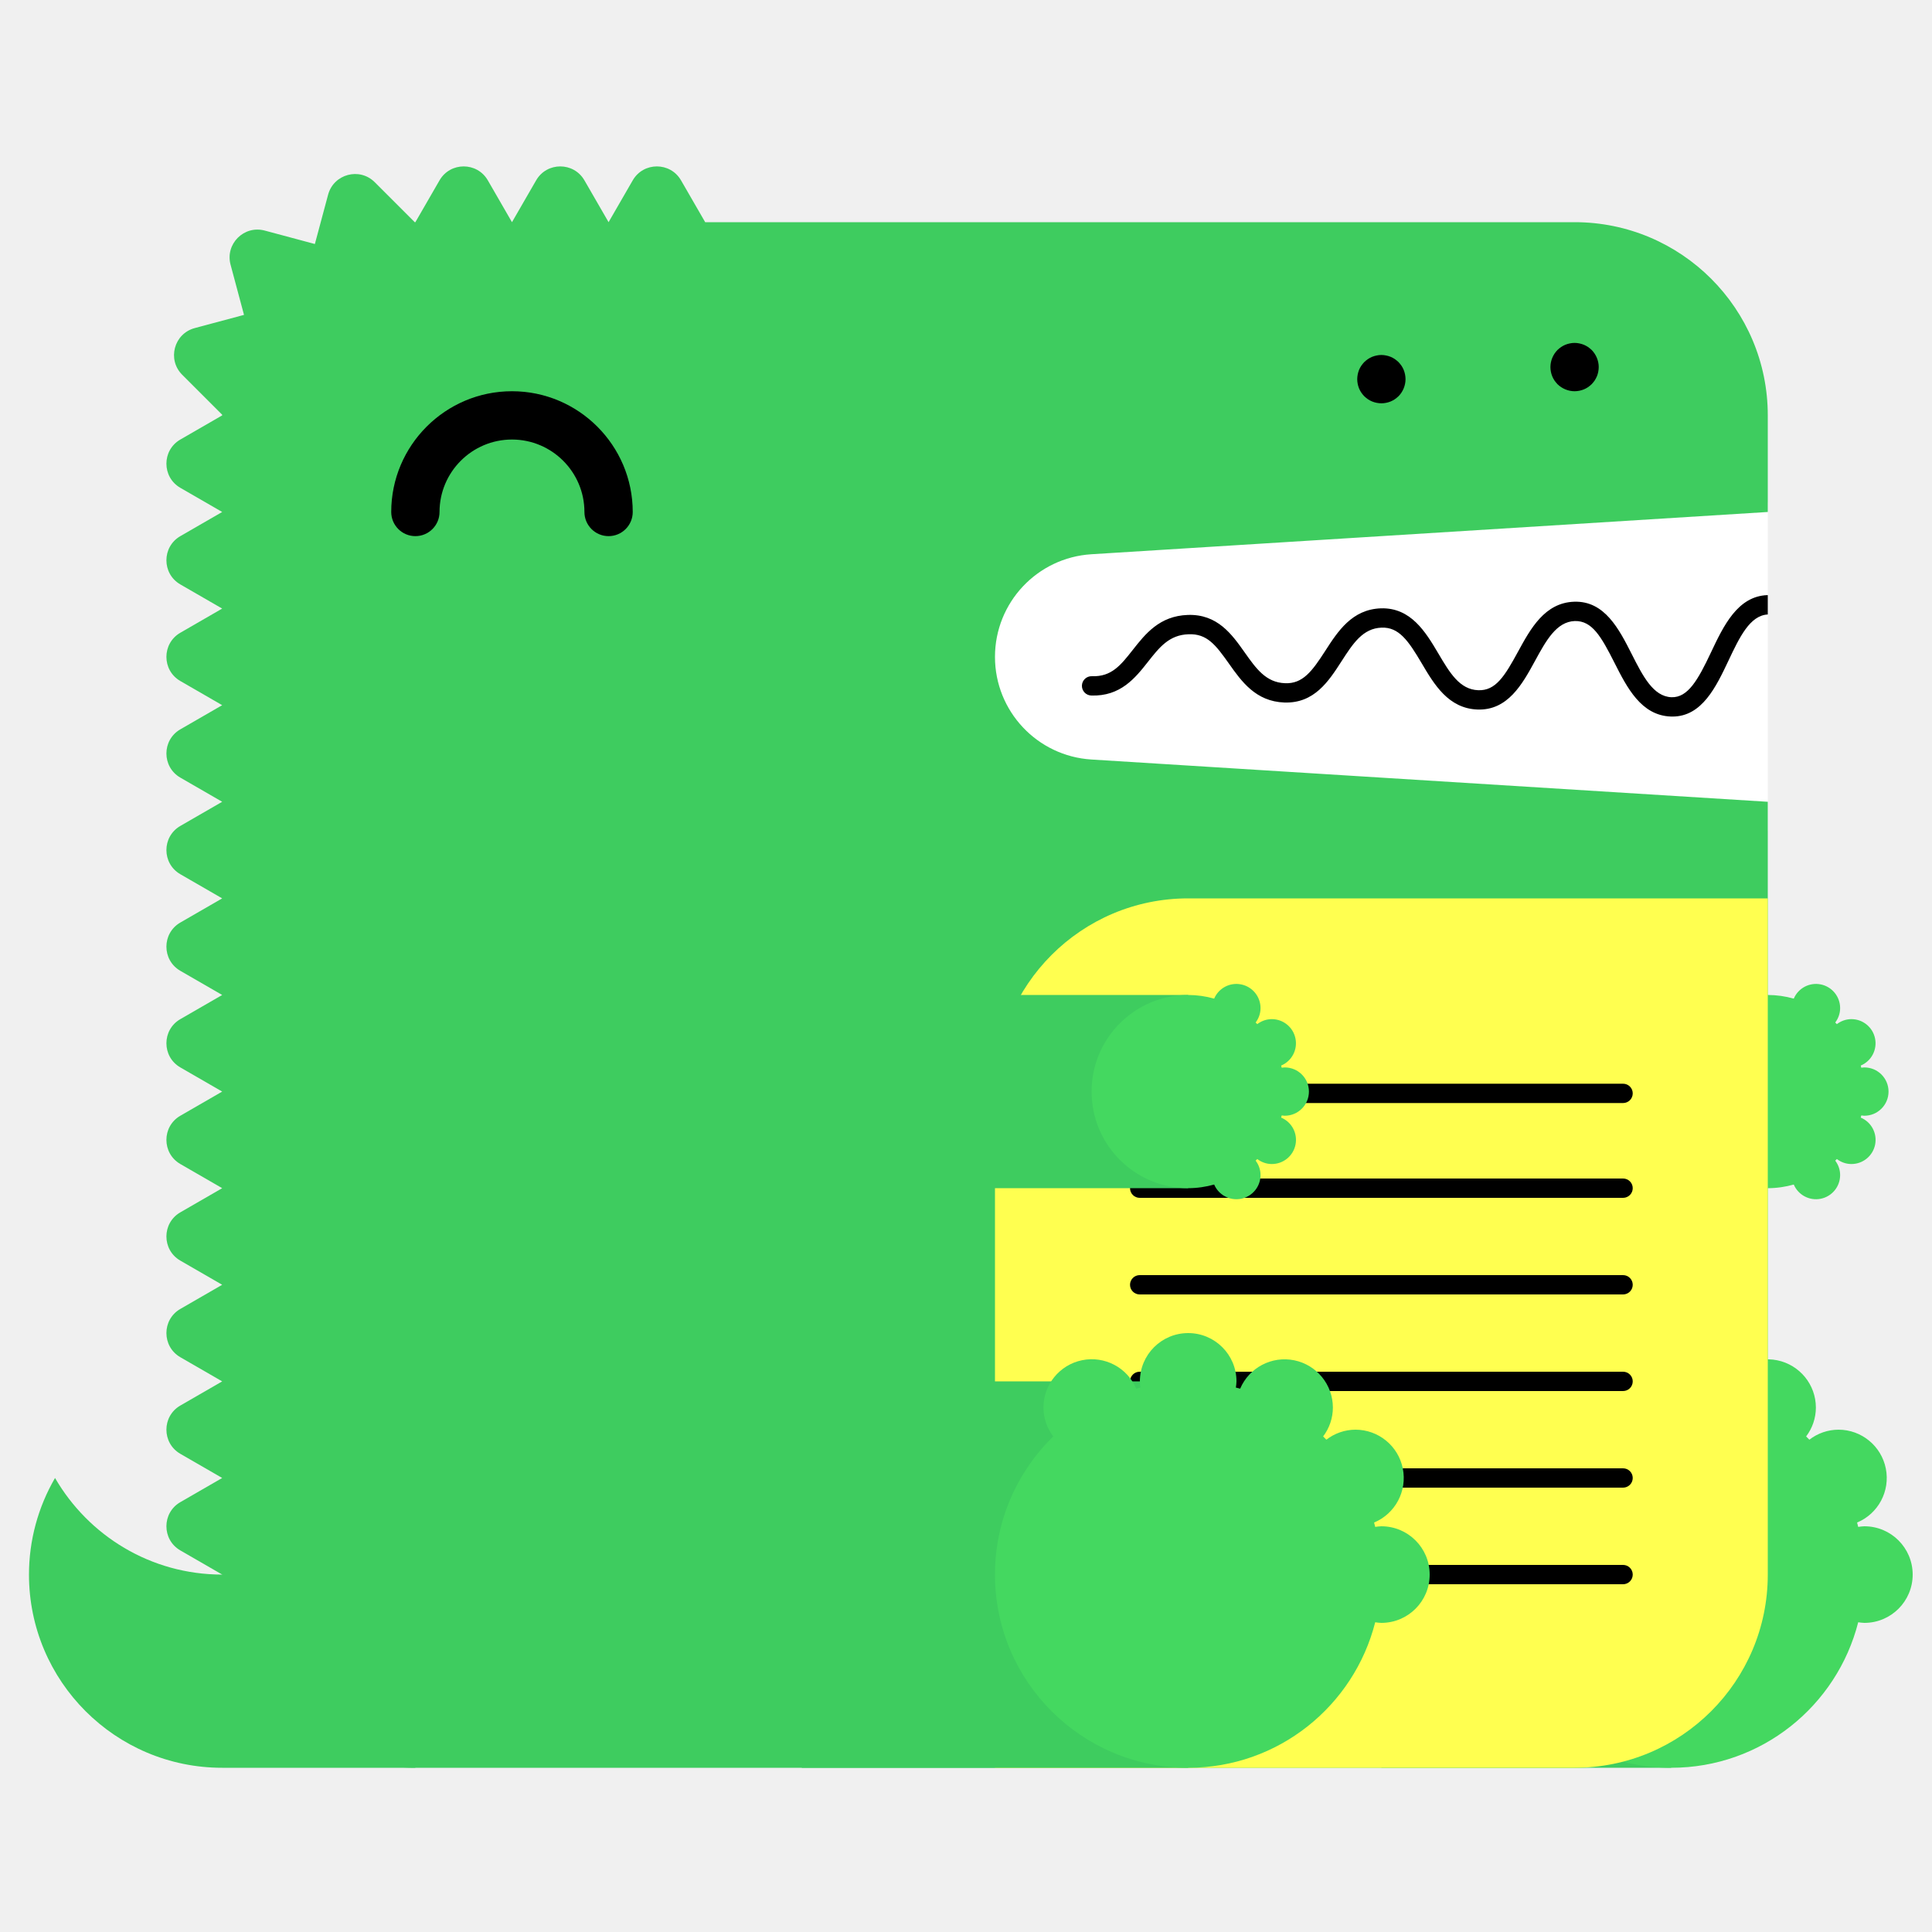
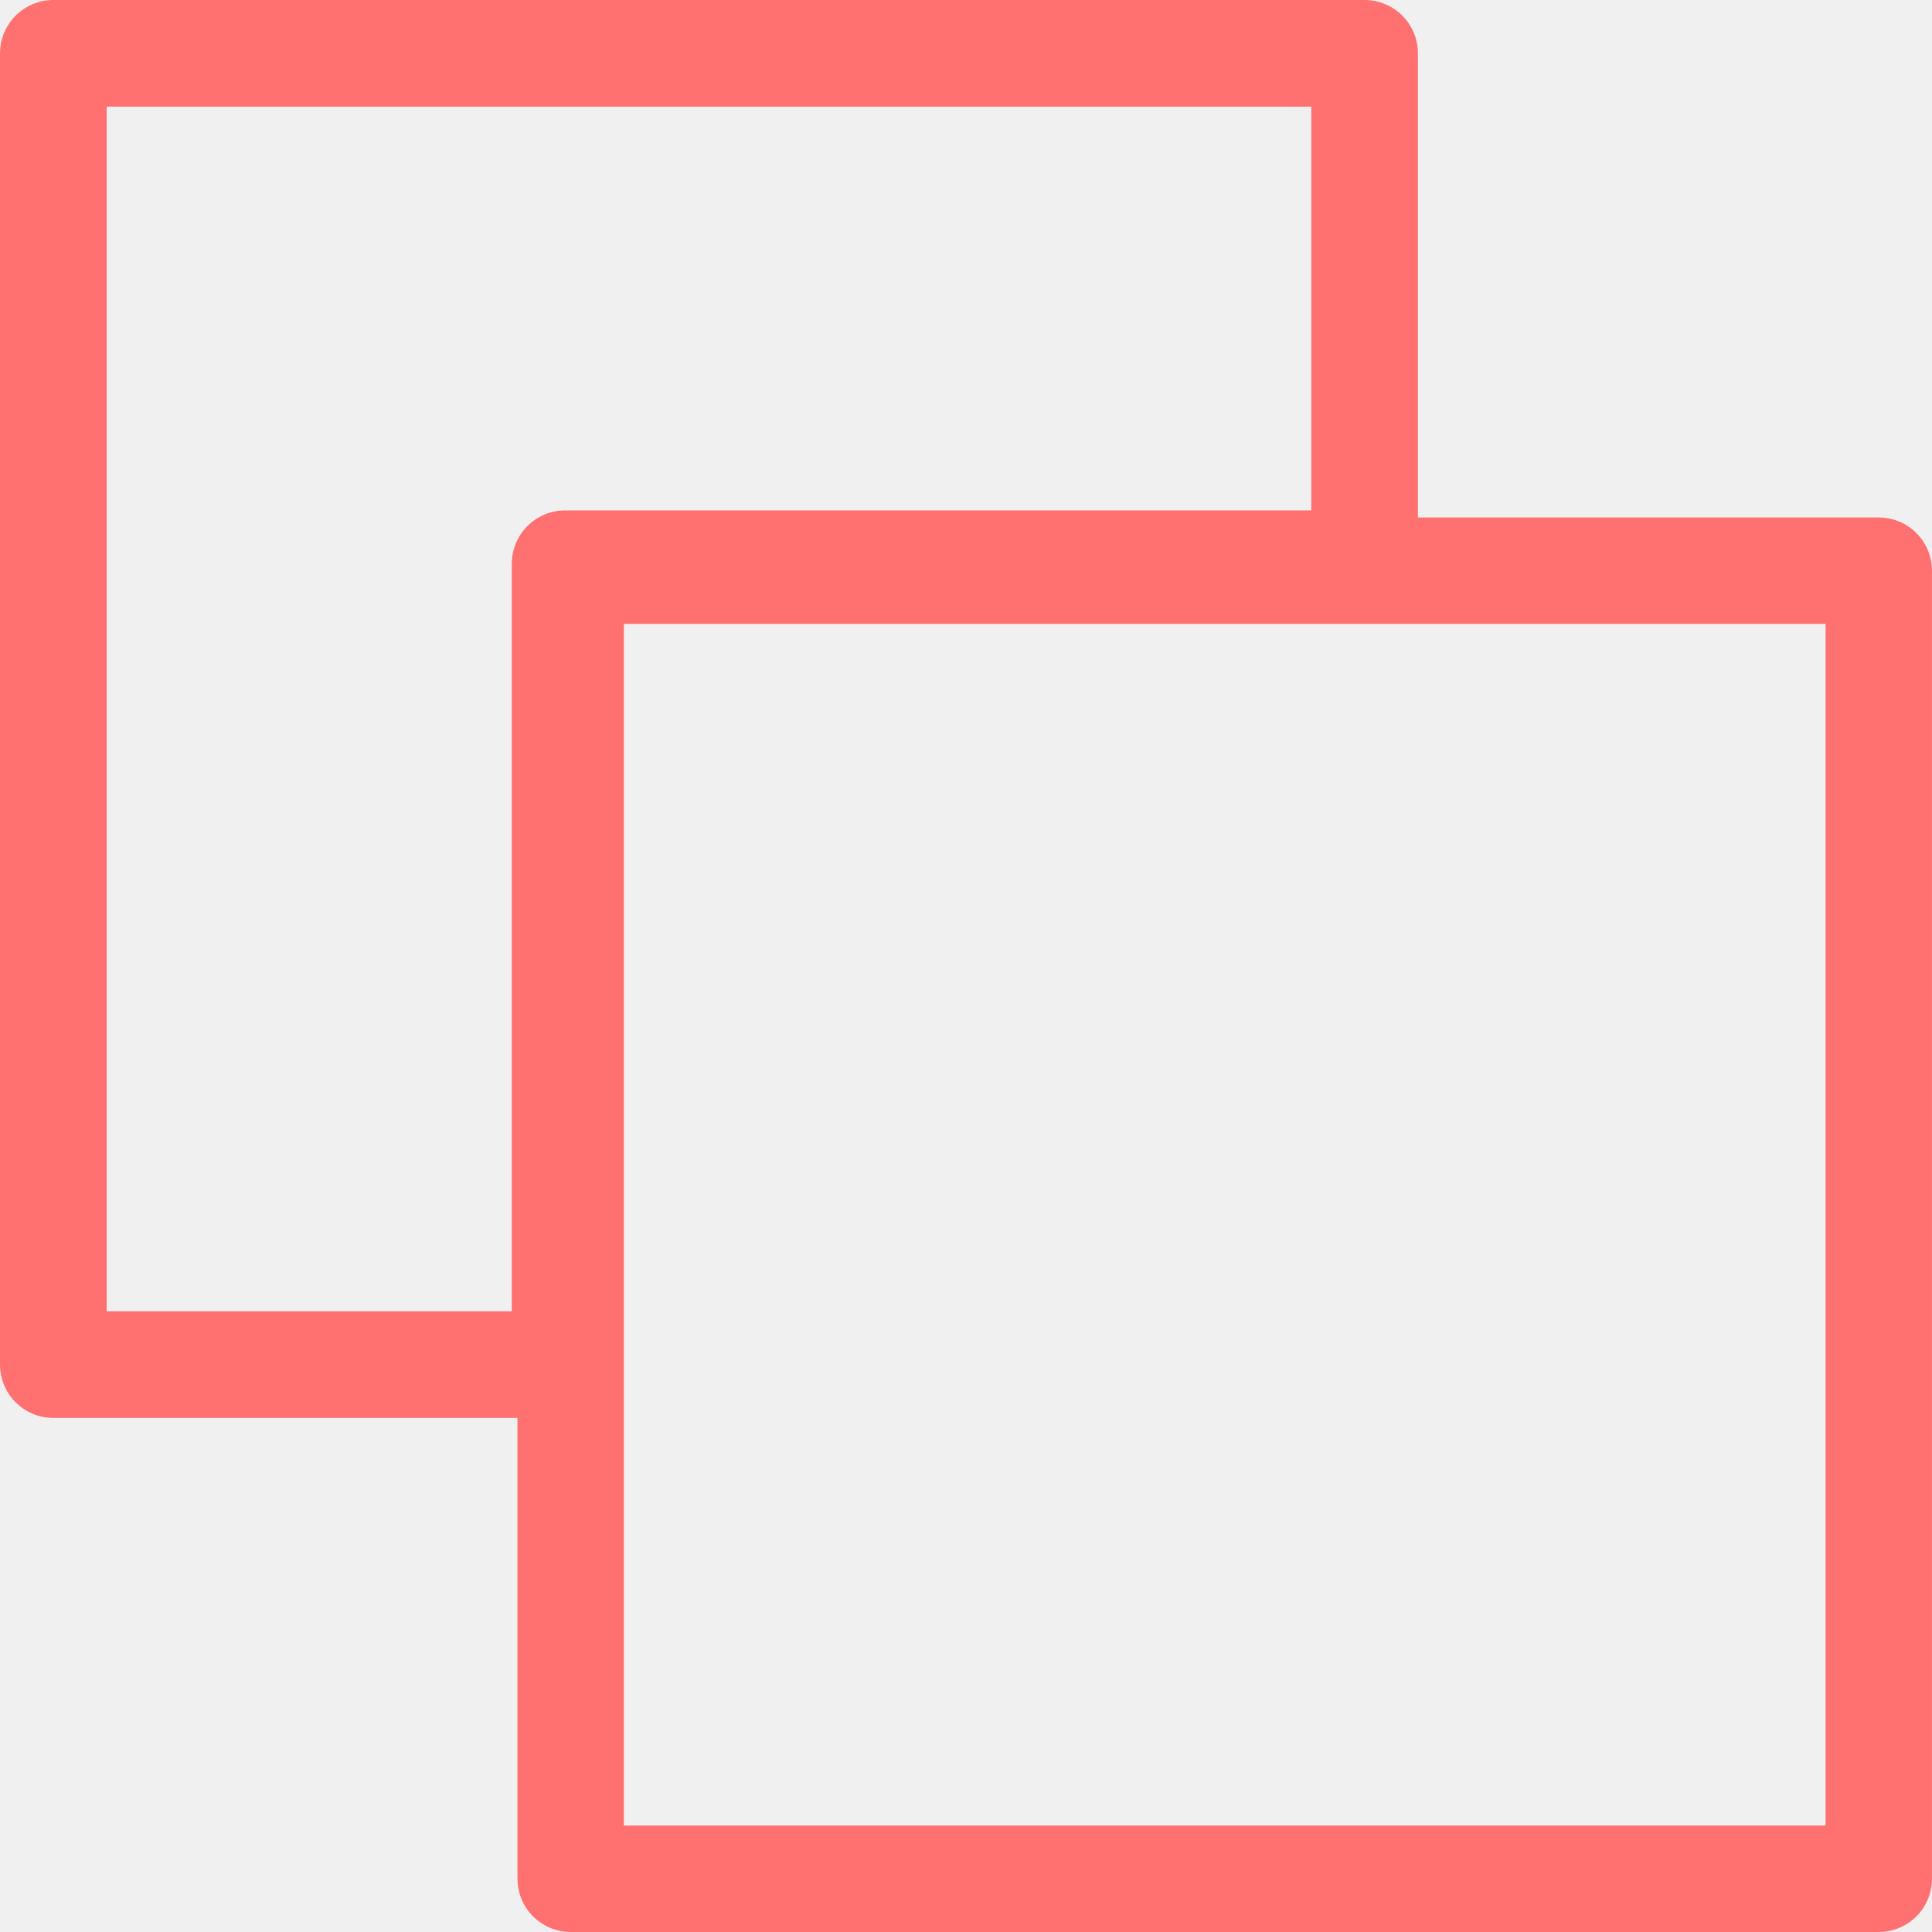
- <svg xmlns="http://www.w3.org/2000/svg" width="200" height="200" viewBox="0 0 200 200">
-   <g fill="none" fill-rule="evenodd">
-     <path fill="#FFF" d="M99 52h84v34H99z" />
-     <path d="M23 163c-7.398 0-13.843-4.027-17.303-10A19.886 19.886 0 0 0 3 163c0 11.046 8.954 20 20 20h20v-20H23z" fill="#3ECC5F" />
-     <path d="M112.98 57.376L183 53V43c0-11.046-8.954-20-20-20H73l-2.5-4.33c-1.112-1.925-3.889-1.925-5 0L63 23l-2.5-4.33c-1.111-1.925-3.889-1.925-5 0L53 23l-2.5-4.33c-1.111-1.925-3.889-1.925-5 0L43 23c-.022 0-.042.003-.065.003l-4.142-4.141c-1.57-1.571-4.252-.853-4.828 1.294l-1.369 5.104-5.192-1.392c-2.148-.575-4.111 1.389-3.535 3.536l1.39 5.193-5.102 1.367c-2.148.576-2.867 3.259-1.296 4.83l4.142 4.142c0 .021-.003.042-.003.064l-4.33 2.5c-1.925 1.111-1.925 3.889 0 5L23 53l-4.33 2.5c-1.925 1.111-1.925 3.889 0 5L23 63l-4.33 2.5c-1.925 1.111-1.925 3.889 0 5L23 73l-4.33 2.5c-1.925 1.111-1.925 3.889 0 5L23 83l-4.33 2.5c-1.925 1.111-1.925 3.889 0 5L23 93l-4.33 2.5c-1.925 1.111-1.925 3.889 0 5L23 103l-4.33 2.5c-1.925 1.111-1.925 3.889 0 5L23 113l-4.33 2.5c-1.925 1.111-1.925 3.889 0 5L23 123l-4.33 2.5c-1.925 1.111-1.925 3.889 0 5L23 133l-4.33 2.5c-1.925 1.111-1.925 3.889 0 5L23 143l-4.33 2.5c-1.925 1.111-1.925 3.889 0 5L23 153l-4.33 2.5c-1.925 1.111-1.925 3.889 0 5L23 163c0 11.046 8.954 20 20 20h120c11.046 0 20-8.954 20-20V83l-70.02-4.376A10.645 10.645 0 0 1 103 68c0-5.621 4.37-10.273 9.98-10.624" fill="#3ECC5F" />
-     <path fill="#3ECC5F" d="M143 183h30v-40h-30z" />
-     <path d="M193 158c-.219 0-.428.037-.639.064-.038-.15-.074-.301-.116-.451A5 5 0 0 0 190.32 148a4.96 4.96 0 0 0-3.016 1.036 26.531 26.531 0 0 0-.335-.336 4.955 4.955 0 0 0 1.011-2.987 5 5 0 0 0-9.599-1.959c-.148-.042-.297-.077-.445-.115.027-.211.064-.42.064-.639a5 5 0 0 0-5-5 5 5 0 0 0-5 5c0 .219.037.428.064.639-.148.038-.297.073-.445.115a4.998 4.998 0 0 0-9.599 1.959c0 1.125.384 2.151 1.011 2.987-3.717 3.632-6.031 8.693-6.031 14.3 0 11.046 8.954 20 20 20 9.339 0 17.16-6.41 19.361-15.064.211.027.42.064.639.064a5 5 0 0 0 5-5 5 5 0 0 0-5-5" fill="#44D860" />
-     <path fill="#3ECC5F" d="M153 123h30v-20h-30z" />
-     <path d="M193 115.5a2.5 2.5 0 1 0 0-5c-.109 0-.214.019-.319.032-.02-.075-.037-.15-.058-.225a2.501 2.501 0 0 0-.963-4.807c-.569 0-1.088.197-1.508.518a6.653 6.653 0 0 0-.168-.168c.314-.417.506-.931.506-1.494a2.5 2.5 0 0 0-4.8-.979A9.987 9.987 0 0 0 183 103c-5.522 0-10 4.478-10 10s4.478 10 10 10c.934 0 1.833-.138 2.69-.377a2.5 2.5 0 0 0 4.8-.979c0-.563-.192-1.077-.506-1.494.057-.055.113-.111.168-.168.42.321.939.518 1.508.518a2.5 2.5 0 0 0 .963-4.807c.021-.074.038-.15.058-.225.105.013.21.032.319.032" fill="#44D860" />
-     <path d="M63 55.5a2.5 2.5 0 0 1-2.5-2.5c0-4.136-3.364-7.5-7.5-7.5s-7.5 3.364-7.5 7.5a2.5 2.5 0 1 1-5 0c0-6.893 5.607-12.5 12.5-12.5S65.5 46.107 65.5 53a2.5 2.5 0 0 1-2.5 2.5" fill="#000" />
-     <path d="M103 183h60c11.046 0 20-8.954 20-20V93h-60c-11.046 0-20 8.954-20 20v70z" fill="#FFFF50" />
-     <path d="M168.02 124h-50.04a1 1 0 1 1 0-2h50.04a1 1 0 1 1 0 2m0 20h-50.04a1 1 0 1 1 0-2h50.04a1 1 0 1 1 0 2m0 20h-50.04a1 1 0 1 1 0-2h50.04a1 1 0 1 1 0 2m0-49.814h-50.04a1 1 0 1 1 0-2h50.04a1 1 0 1 1 0 2m0 19.814h-50.04a1 1 0 1 1 0-2h50.04a1 1 0 1 1 0 2m0 20h-50.04a1 1 0 1 1 0-2h50.04a1 1 0 1 1 0 2M183 61.611c-.012 0-.022-.006-.034-.005-3.09.105-4.552 3.196-5.842 5.923-1.346 2.85-2.387 4.703-4.093 4.647-1.889-.068-2.969-2.202-4.113-4.46-1.314-2.594-2.814-5.536-5.963-5.426-3.046.104-4.513 2.794-5.807 5.167-1.377 2.528-2.314 4.065-4.121 3.994-1.927-.07-2.951-1.805-4.136-3.813-1.321-2.236-2.848-4.75-5.936-4.664-2.994.103-4.465 2.385-5.763 4.4-1.373 2.13-2.335 3.428-4.165 3.351-1.973-.07-2.992-1.51-4.171-3.177-1.324-1.873-2.816-3.993-5.895-3.89-2.928.1-4.399 1.97-5.696 3.618-1.232 1.564-2.194 2.802-4.229 2.724a1 1 0 0 0-.072 2c3.017.101 4.545-1.8 5.872-3.487 1.177-1.496 2.193-2.787 4.193-2.855 1.926-.082 2.829 1.115 4.195 3.045 1.297 1.834 2.769 3.914 5.731 4.021 3.103.104 4.596-2.215 5.918-4.267 1.182-1.834 2.202-3.417 4.15-3.484 1.793-.067 2.769 1.35 4.145 3.681 1.297 2.197 2.766 4.686 5.787 4.796 3.125.108 4.634-2.62 5.949-5.035 1.139-2.088 2.214-4.06 4.119-4.126 1.793-.042 2.728 1.595 4.111 4.33 1.292 2.553 2.757 5.445 5.825 5.556l.169.003c3.064 0 4.518-3.075 5.805-5.794 1.139-2.41 2.217-4.68 4.067-4.773v-2z" fill="#000" />
-     <path fill="#3ECC5F" d="M83 183h40v-40H83z" />
-     <path d="M143 158c-.219 0-.428.037-.639.064-.038-.15-.074-.301-.116-.451A5 5 0 0 0 140.32 148a4.96 4.96 0 0 0-3.016 1.036 26.531 26.531 0 0 0-.335-.336 4.955 4.955 0 0 0 1.011-2.987 5 5 0 0 0-9.599-1.959c-.148-.042-.297-.077-.445-.115.027-.211.064-.42.064-.639a5 5 0 0 0-5-5 5 5 0 0 0-5 5c0 .219.037.428.064.639-.148.038-.297.073-.445.115a4.998 4.998 0 0 0-9.599 1.959c0 1.125.384 2.151 1.011 2.987-3.717 3.632-6.031 8.693-6.031 14.3 0 11.046 8.954 20 20 20 9.339 0 17.16-6.41 19.361-15.064.211.027.42.064.639.064a5 5 0 0 0 5-5 5 5 0 0 0-5-5" fill="#44D860" />
-     <path fill="#3ECC5F" d="M83 123h40v-20H83z" />
-     <path d="M133 115.5a2.5 2.5 0 1 0 0-5c-.109 0-.214.019-.319.032-.02-.075-.037-.15-.058-.225a2.501 2.501 0 0 0-.963-4.807c-.569 0-1.088.197-1.508.518a6.653 6.653 0 0 0-.168-.168c.314-.417.506-.931.506-1.494a2.5 2.5 0 0 0-4.8-.979A9.987 9.987 0 0 0 123 103c-5.522 0-10 4.478-10 10s4.478 10 10 10c.934 0 1.833-.138 2.69-.377a2.5 2.5 0 0 0 4.8-.979c0-.563-.192-1.077-.506-1.494.057-.055.113-.111.168-.168.42.321.939.518 1.508.518a2.5 2.5 0 0 0 .963-4.807c.021-.074.038-.15.058-.225.105.013.21.032.319.032" fill="#44D860" />
-     <path d="M143 41.75c-.16 0-.33-.02-.49-.05a2.52 2.52 0 0 1-.47-.14c-.15-.06-.29-.14-.431-.23-.13-.09-.259-.2-.38-.31-.109-.12-.219-.24-.309-.38s-.17-.28-.231-.43a2.619 2.619 0 0 1-.189-.96c0-.16.02-.33.05-.49.03-.16.08-.31.139-.47.061-.15.141-.29.231-.43.09-.13.2-.26.309-.38.121-.11.25-.22.38-.31.141-.09.281-.17.431-.23.149-.06.31-.11.47-.14.32-.07.65-.07.98 0 .159.03.32.08.47.14.149.06.29.14.43.23.13.09.259.2.38.31.11.12.22.25.31.38.09.14.17.28.23.43.06.16.11.31.14.47.029.16.05.33.05.49 0 .66-.271 1.31-.73 1.77-.121.11-.25.22-.38.31-.14.09-.281.17-.43.23a2.565 2.565 0 0 1-.96.19m20-1.25c-.66 0-1.3-.27-1.771-.73a3.802 3.802 0 0 1-.309-.38c-.09-.14-.17-.28-.231-.43a2.619 2.619 0 0 1-.189-.96c0-.66.27-1.3.729-1.77.121-.11.25-.22.38-.31.141-.09.281-.17.431-.23.149-.06.31-.11.47-.14.32-.07.66-.07.98 0 .159.03.32.08.47.14.149.06.29.14.43.23.13.09.259.2.38.31.459.47.73 1.11.73 1.77 0 .16-.021.33-.05.49-.03.16-.08.32-.14.47-.07.15-.14.29-.23.43-.09.13-.2.26-.31.38-.121.11-.25.22-.38.31-.14.09-.281.17-.43.23a2.565 2.565 0 0 1-.96.19" fill="#000" />
+ <svg xmlns="http://www.w3.org/2000/svg" id="svg8" version="1.1" viewBox="0 0 52.917 52.917" height="200" width="200">
+   <defs id="defs2" />
+   <g id="layer1">
+     <path transform="scale(0.2645833)" d="M 5.521,5.521 V 141.264 H 58.5 V 58.357 h 82.764 V 5.521 Z" style="fill:none;fill-opacity:1;stroke:#ff7171;stroke-width:11.042;stroke-linecap:round;stroke-linejoin:round;stroke-miterlimit:3.5;stroke-dasharray:none;stroke-opacity:1;paint-order:normal" id="rect929" />
+     <path id="rect929-7" style="fill:none;fill-opacity:1;stroke:#ff7171;stroke-width:2.915;stroke-linecap:round;stroke-linejoin:round;stroke-miterlimit:3.5;stroke-dasharray:none;stroke-opacity:1;paint-order:normal" d="M 15.631,15.631 H 51.459 V 51.459 H 15.631 Z" />
  </g>
</svg>
